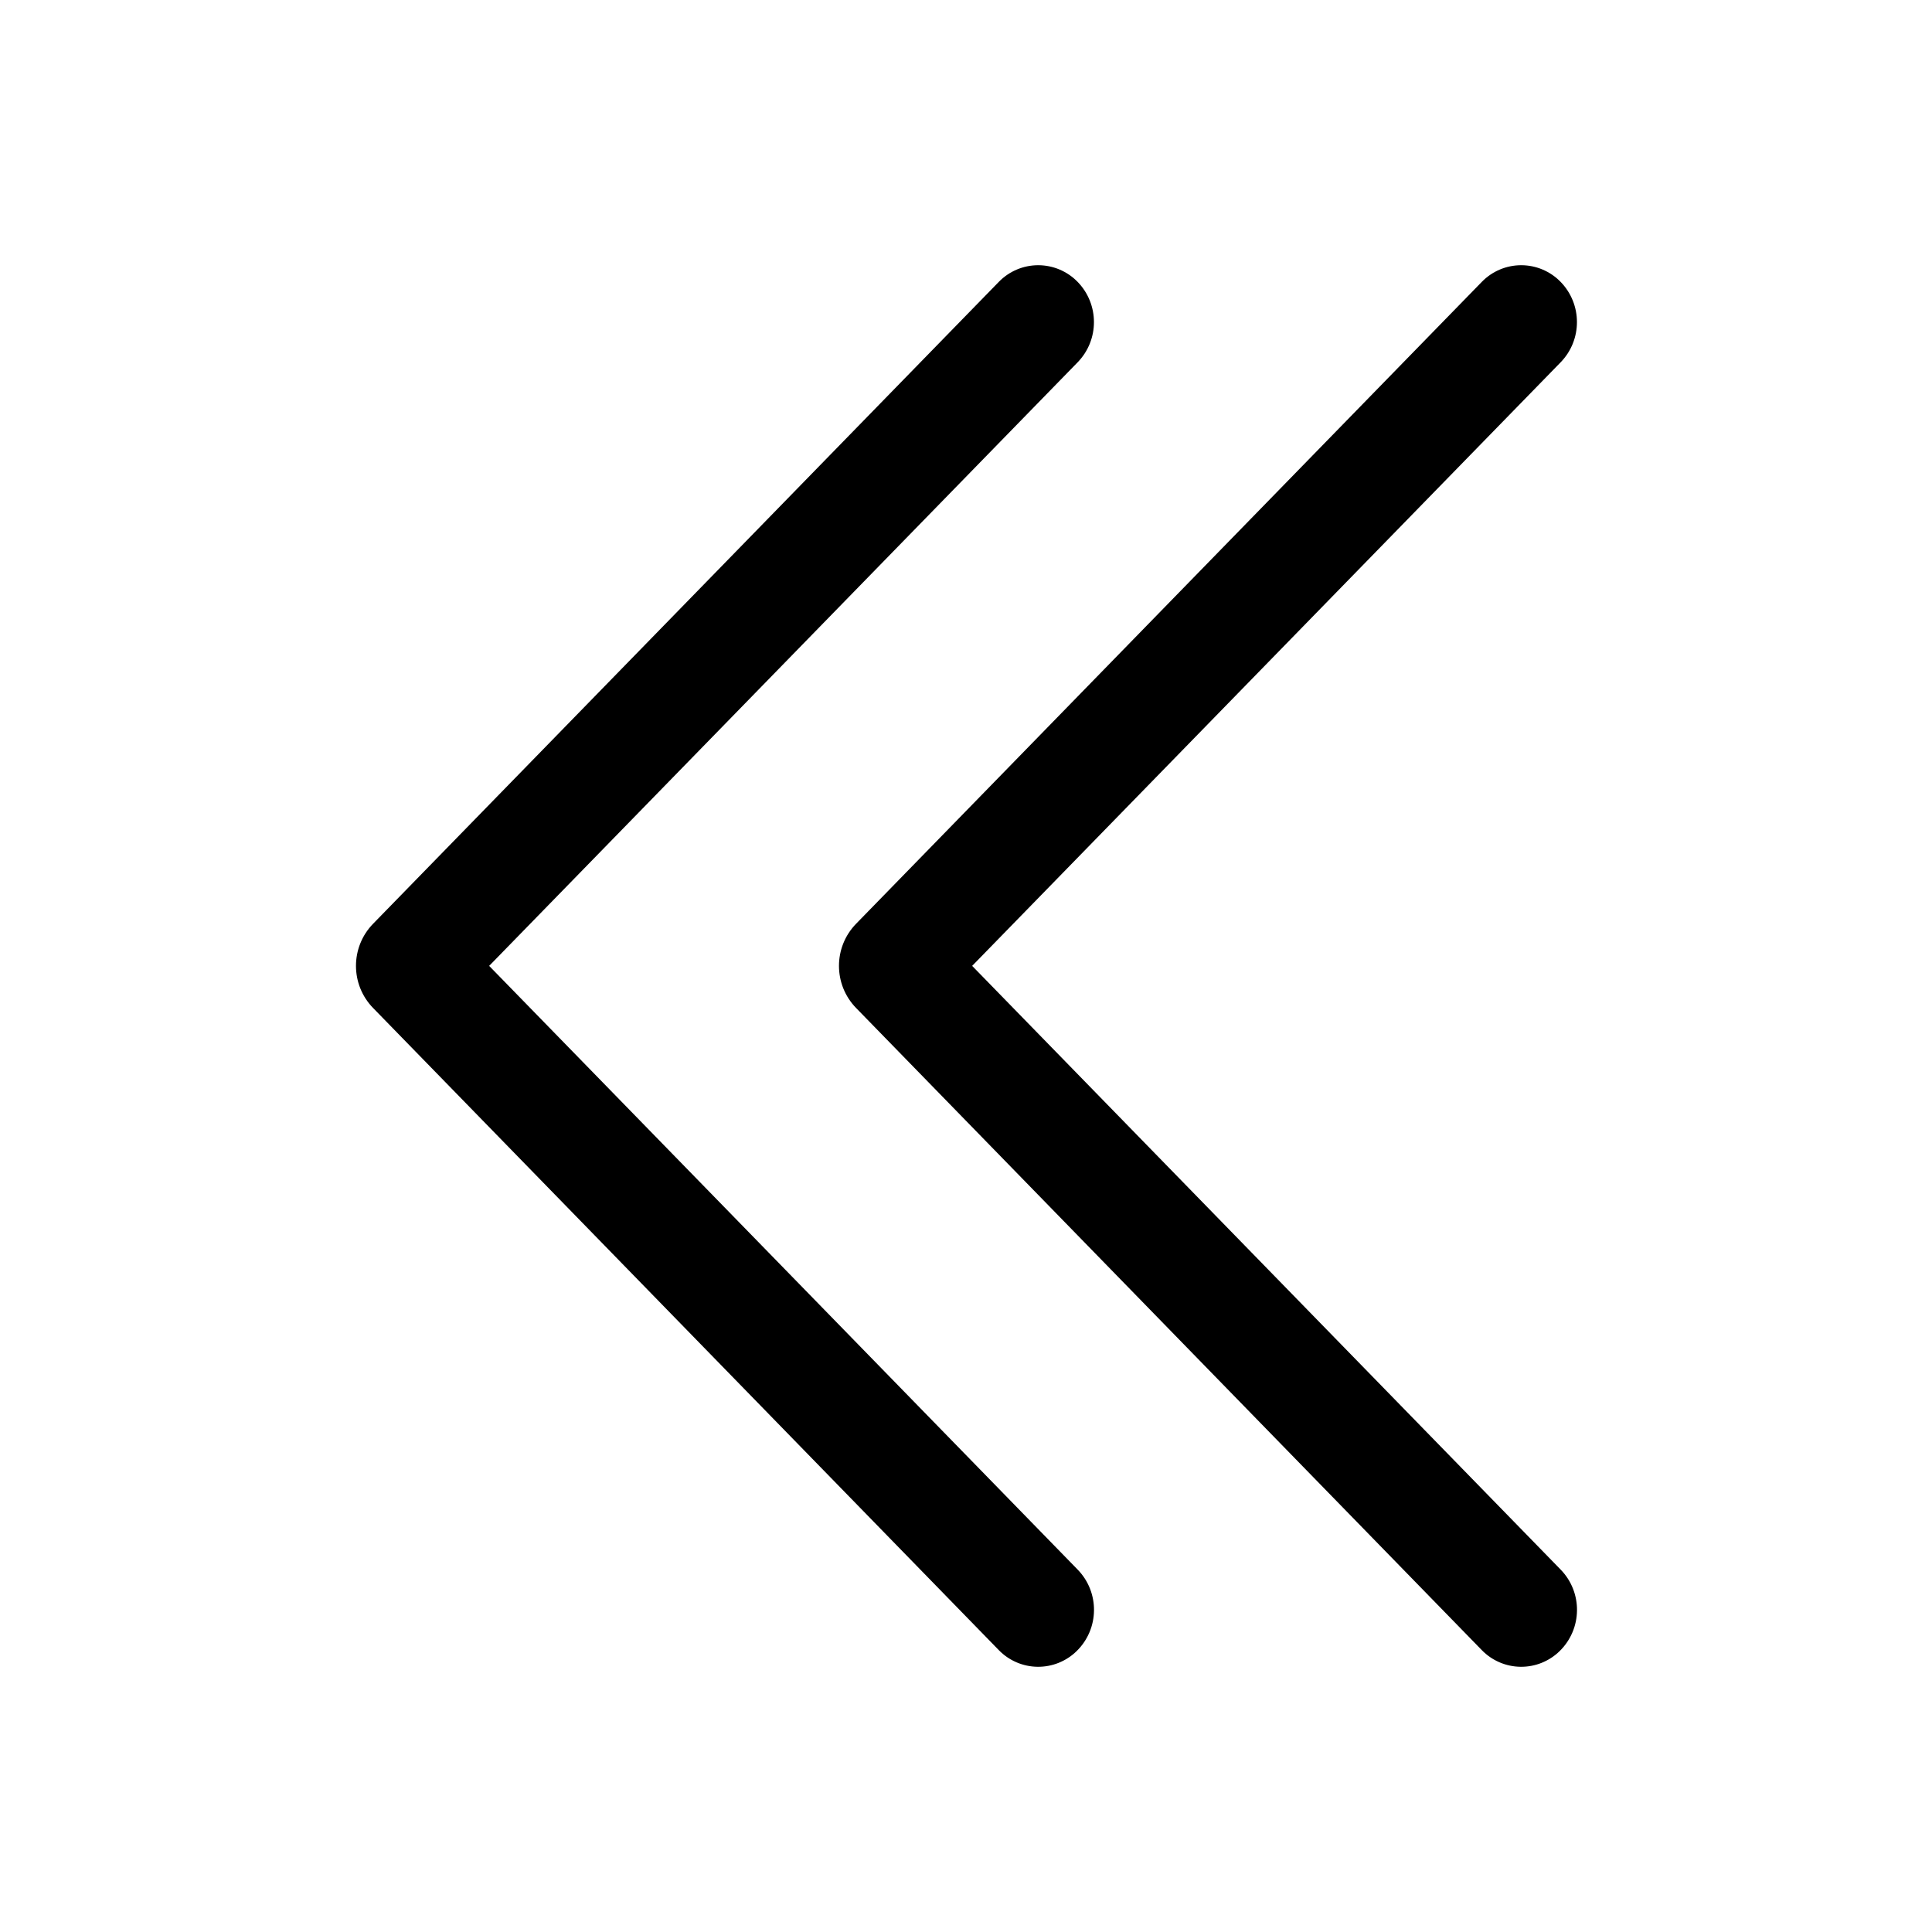
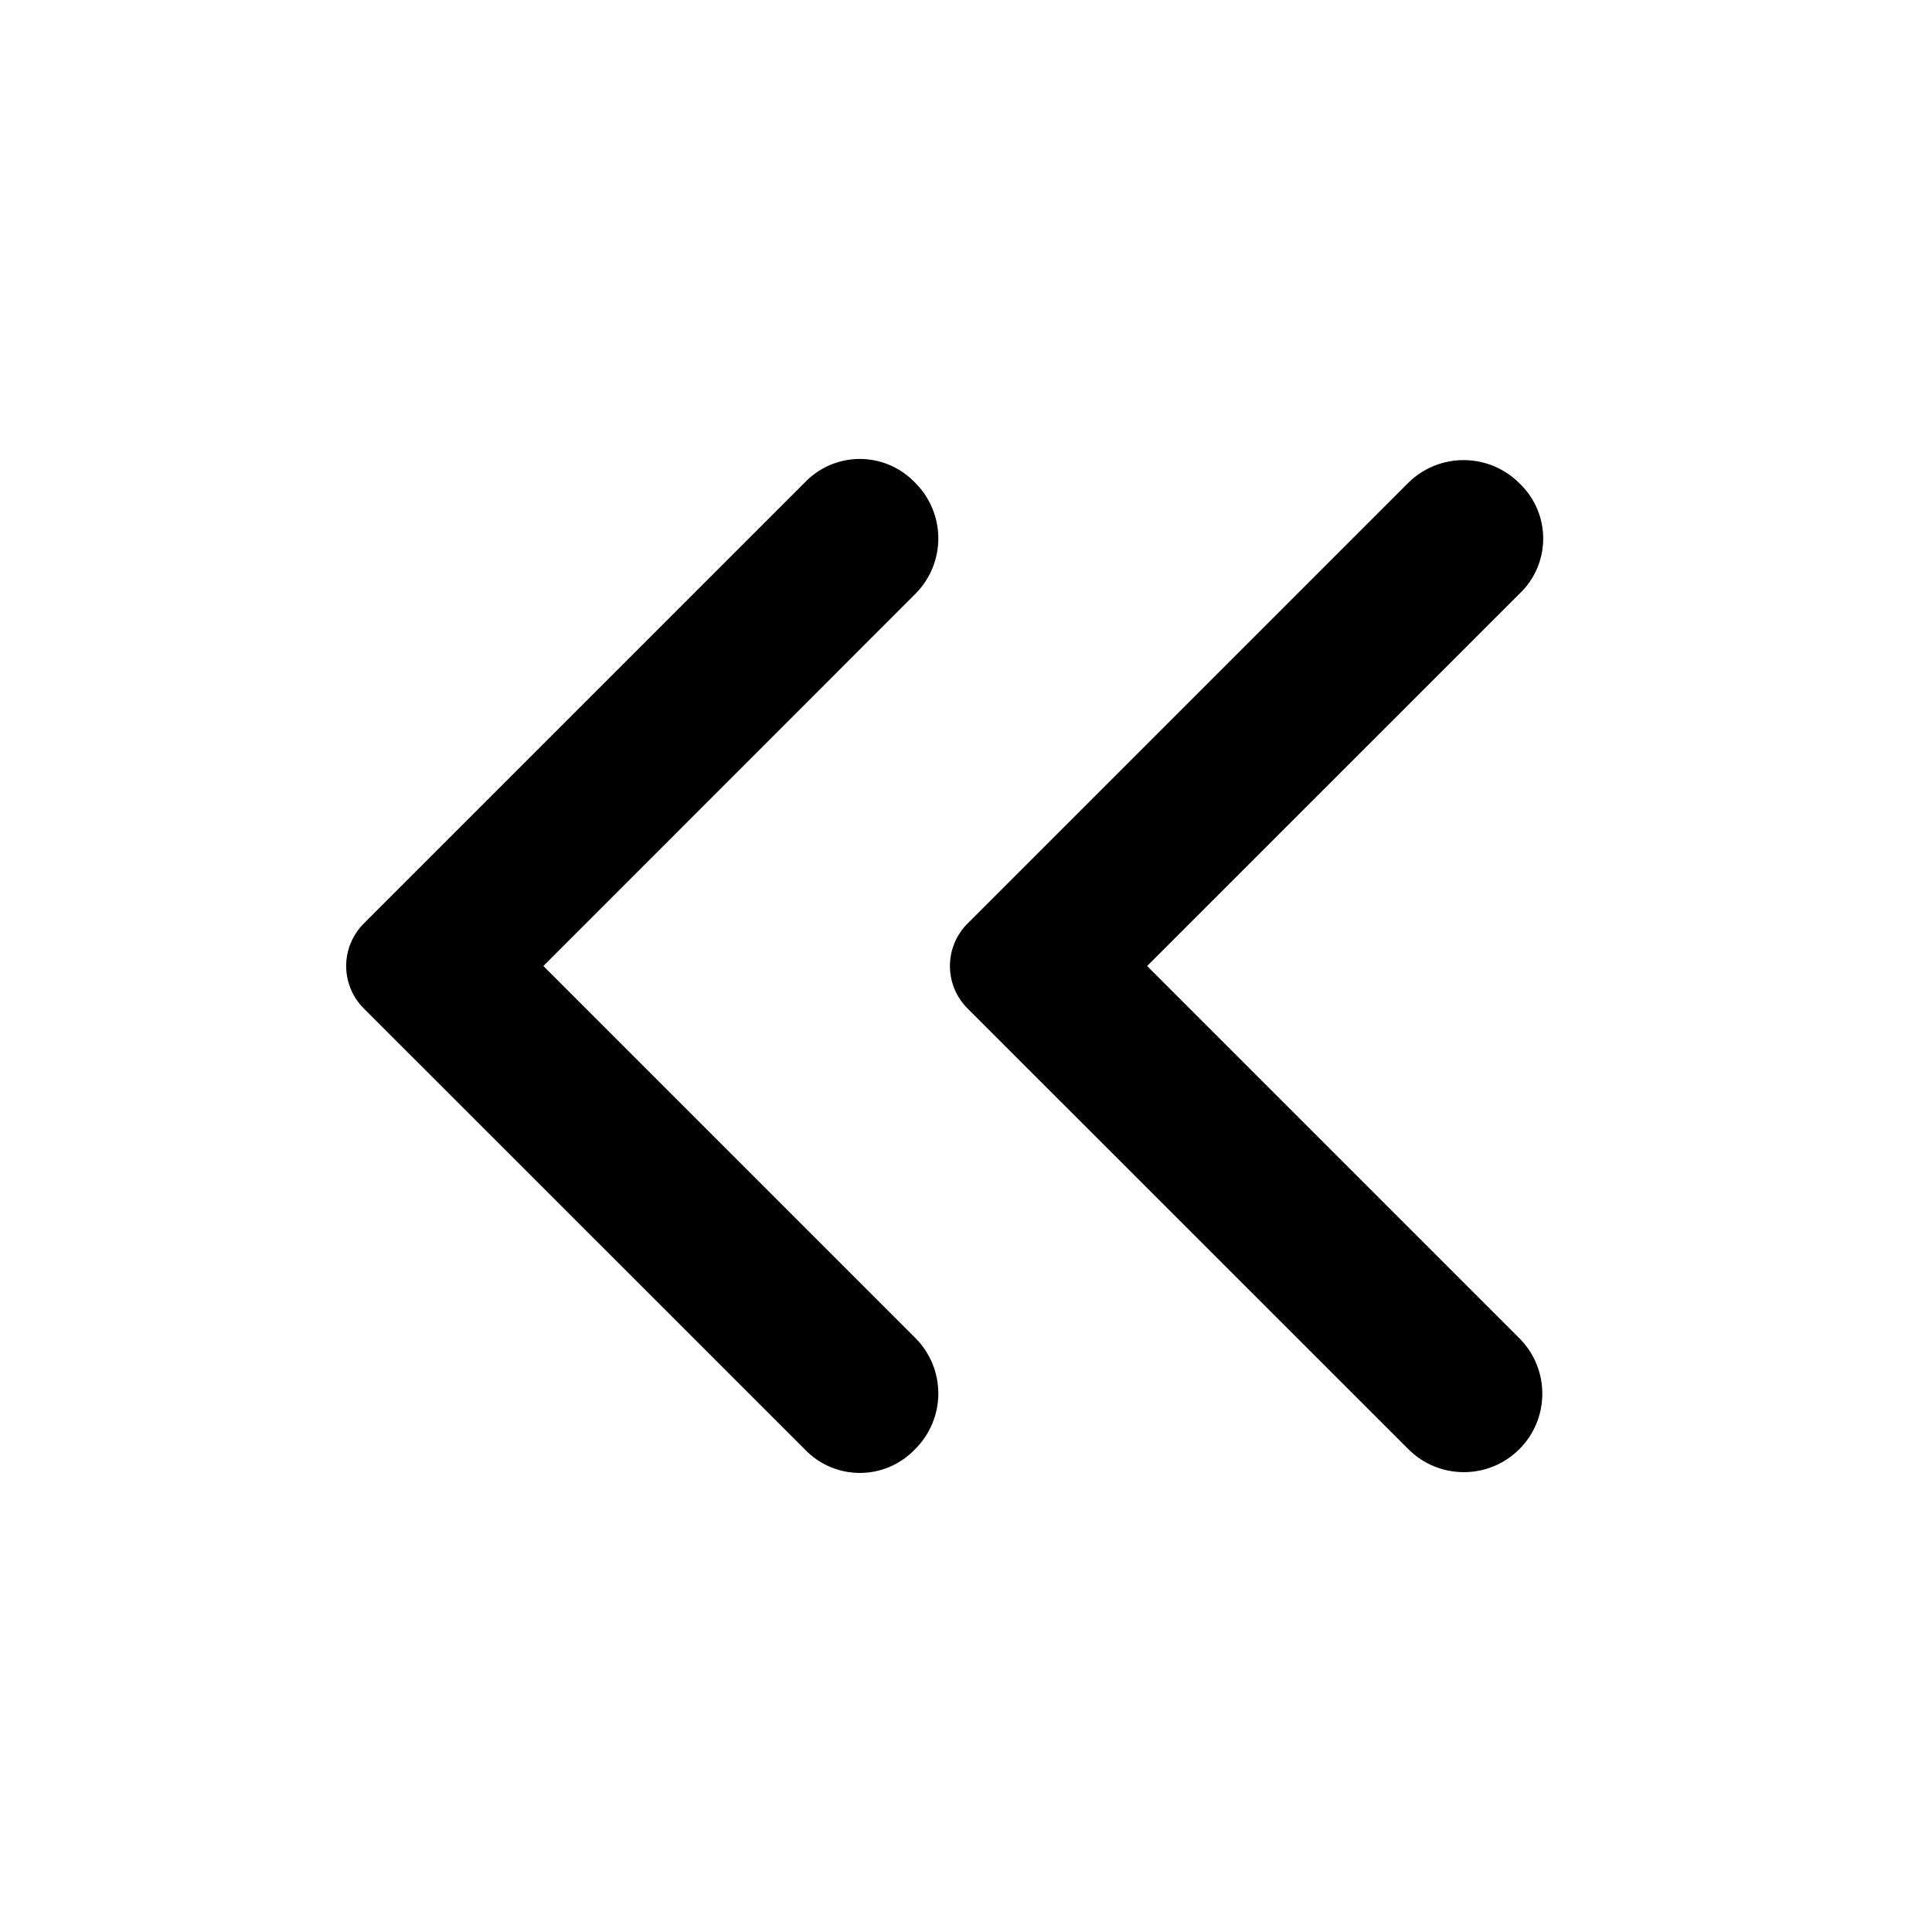
- <svg xmlns="http://www.w3.org/2000/svg" viewBox="0 0 1024 1024">
-   <path fill="currentColor" d="M529.408 149.376a29.12 29.12 0 0 1 41.728 0 30.59 30.59 0 0 1 0 42.688L259.264 511.936l311.872 319.936a30.59 30.59 0 0 1-.512 43.264 29.12 29.12 0 0 1-41.216-.512L197.76 534.272a32 32 0 0 1 0-44.672zm256 0a29.12 29.12 0 0 1 41.728 0 30.59 30.59 0 0 1 0 42.688L515.264 511.936l311.872 319.936a30.59 30.59 0 0 1-.512 43.264 29.12 29.12 0 0 1-41.216-.512L453.76 534.272a32 32 0 0 1 0-44.672z" />
+ <svg xmlns="http://www.w3.org/2000/svg" viewBox="0 0 16 16">
+   <path fill="currentColor" d="m7.567 3.986.01.01a.65.65 0 0 1 .006.92L4.5 8l3.083 3.083a.65.65 0 0 1-.006.92l-.01.01a.63.63 0 0 1-.904-.012l-3.65-3.649a.497.497 0 0 1 0-.704l3.65-3.65a.63.63 0 0 1 .904-.012m5.017.017.01.01a.63.63 0 0 1-.01.904L9.5 8l3.083 3.083a.649.649 0 0 1-.92.918l-3.65-3.649a.497.497 0 0 1 0-.704l3.65-3.65a.653.653 0 0 1 .921.005" />
</svg>
